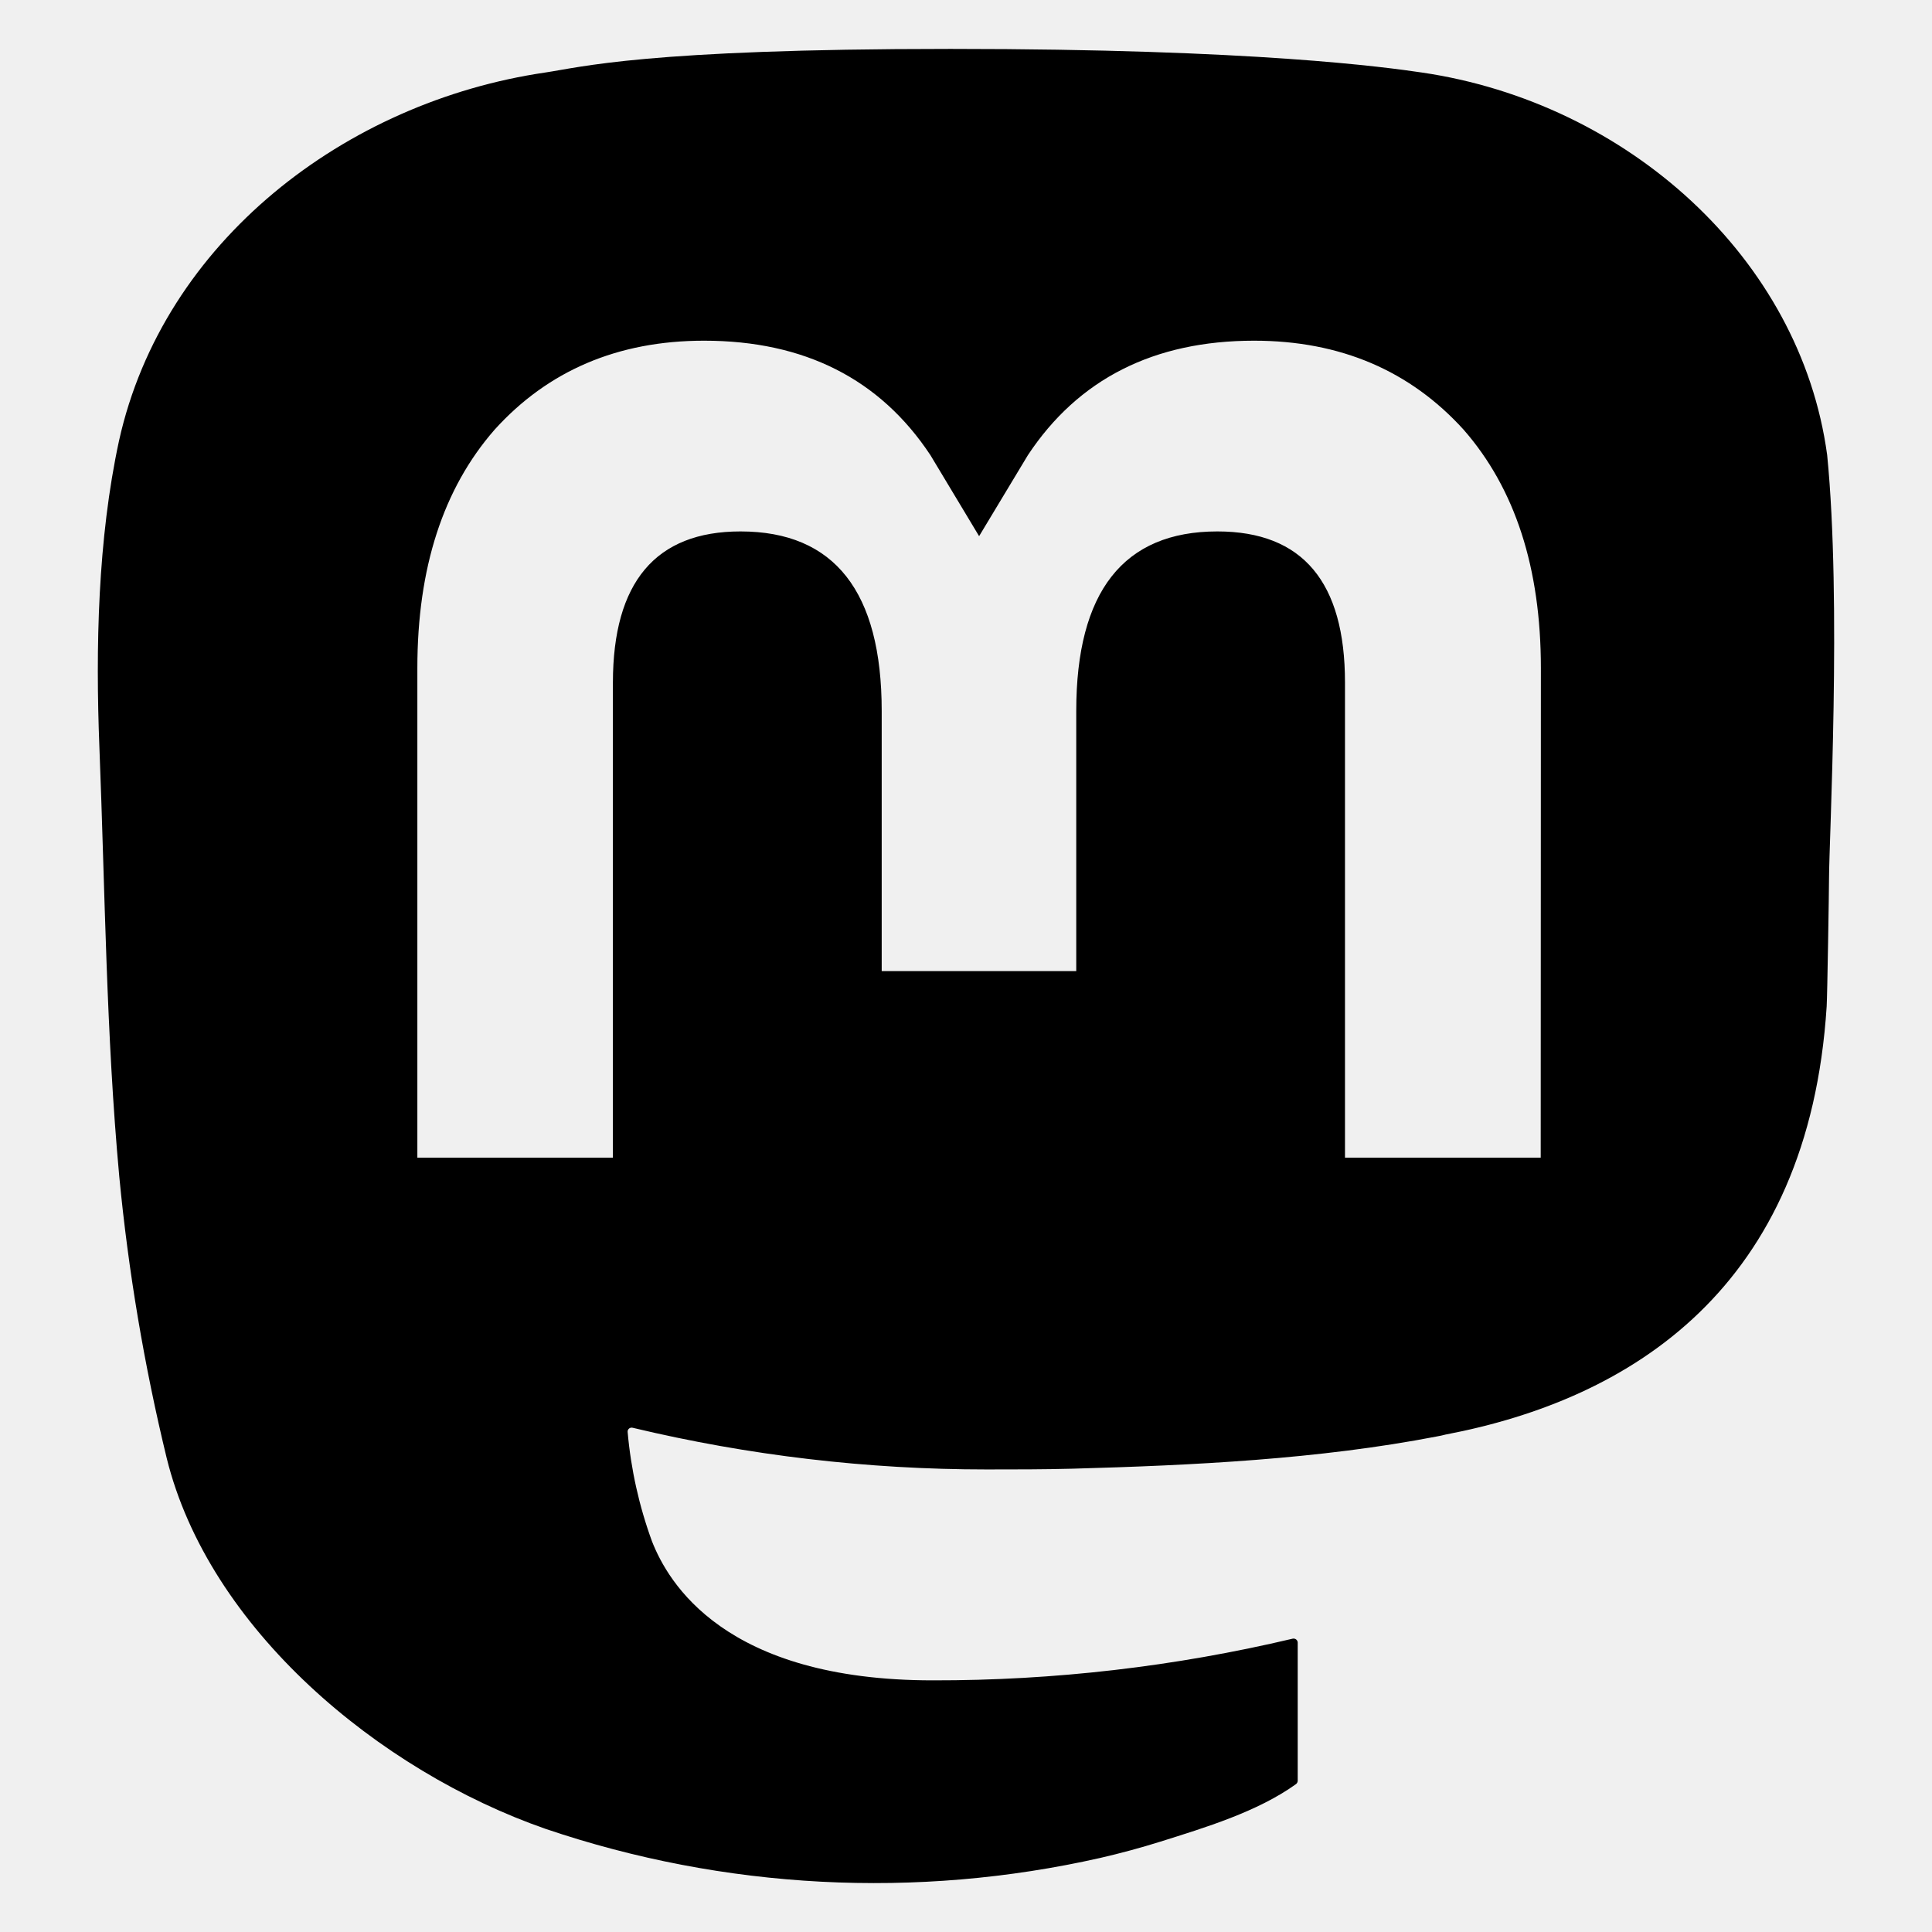
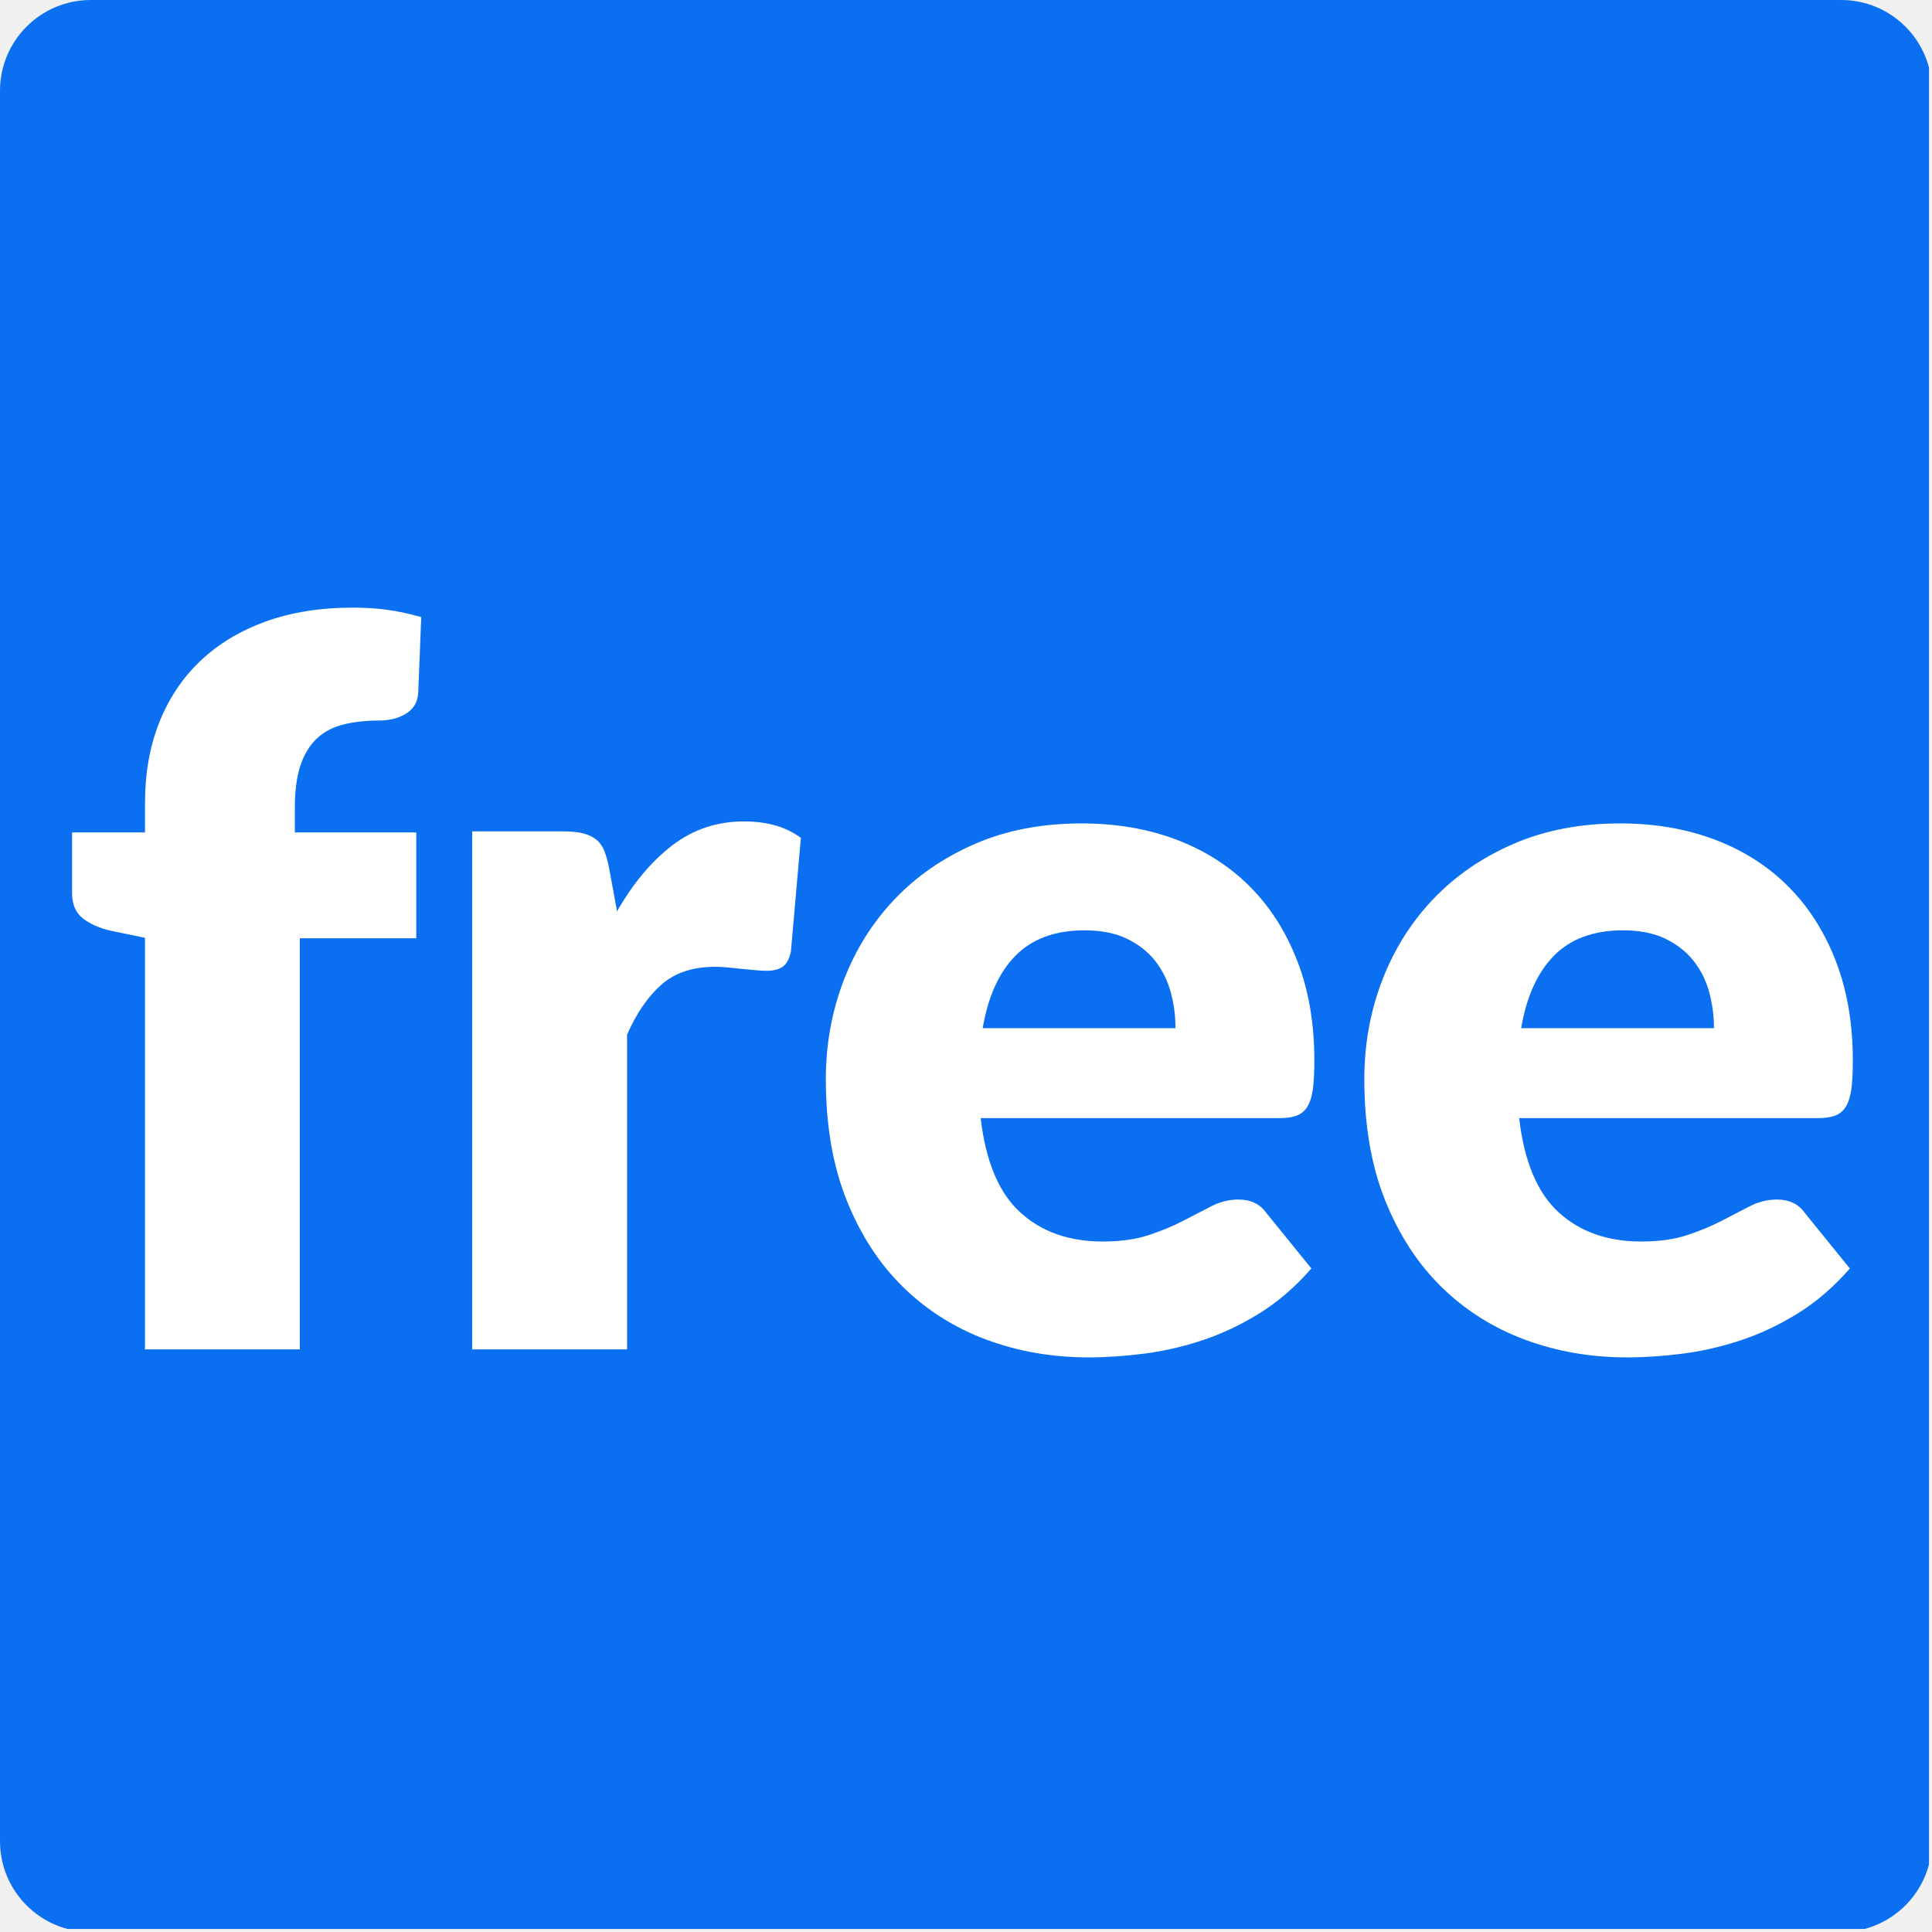
- <svg xmlns="http://www.w3.org/2000/svg" xmlns:xlink="http://www.w3.org/1999/xlink" width="79" height="79" viewBox="0 0 79 75">
-   <symbol id="logo-symbol-icon">
-     <path d="M74.713 16.604C73.62 8.546 66.535 2.195 58.137 0.965C56.72 0.757 51.351 0 38.915 0H38.822C26.382 0 23.713 0.757 22.297 0.965C14.132 2.161 6.676 7.868 4.867 16.021C3.997 20.037 3.904 24.489 4.065 28.573C4.296 34.429 4.34 40.275 4.877 46.108C5.248 49.982 5.895 53.825 6.813 57.609C8.533 64.597 15.494 70.412 22.314 72.785C29.616 75.259 37.468 75.67 44.992 73.971C45.82 73.78 46.638 73.559 47.447 73.306C49.274 72.73 51.416 72.086 52.992 70.954C53.013 70.938 53.031 70.918 53.043 70.894C53.056 70.871 53.063 70.844 53.064 70.818V65.166C53.063 65.141 53.057 65.117 53.046 65.094C53.035 65.072 53.019 65.052 52.999 65.037C52.979 65.022 52.956 65.011 52.932 65.006C52.907 65 52.882 65 52.857 65.006C48.037 66.147 43.097 66.719 38.141 66.71C29.612 66.71 27.318 62.698 26.661 61.028C26.133 59.584 25.798 58.078 25.664 56.549C25.662 56.523 25.667 56.497 25.677 56.474C25.688 56.45 25.704 56.429 25.724 56.413C25.744 56.397 25.768 56.386 25.793 56.38C25.819 56.375 25.845 56.375 25.87 56.382C30.61 57.515 35.469 58.087 40.346 58.086C41.518 58.086 42.688 58.086 43.86 58.055C48.765 57.919 53.934 57.67 58.759 56.736C58.879 56.712 59 56.692 59.103 56.661C66.714 55.212 73.957 50.665 74.693 39.15C74.72 38.697 74.789 34.402 74.789 33.931C74.793 32.333 75.308 22.59 74.713 16.604ZM63 45.337H54.997V25.907C54.997 21.816 53.277 19.73 49.779 19.73C45.934 19.73 44.008 22.198 44.008 27.073V37.708H36.053V27.073C36.053 22.198 34.124 19.73 30.279 19.73C26.802 19.73 25.065 21.816 25.062 25.907V45.337H17.066V25.317C17.066 21.227 18.119 17.977 20.226 15.568C22.4 13.165 25.251 11.931 28.79 11.931C32.886 11.931 35.981 13.492 38.045 16.611L40.036 19.924L42.031 16.611C44.094 13.492 47.19 11.931 51.279 11.931C54.814 11.931 57.665 13.165 59.846 15.568C61.953 17.975 63.007 21.224 63.007 25.317L63 45.337Z" fill="currentColor" />
-   </symbol>
-   <use xlink:href="#logo-symbol-icon" />
+ <svg xmlns="http://www.w3.org/2000/svg" width="79" zoomAndPan="magnify" viewBox="0 0 1500 1500" height="79" preserveAspectRatio="xMidYMid meet" version="1.0">
+   <defs>
+     <g />
+     <clipPath id="c36f07aed2">
+       <path d="M 0 0 L 1498 0 L 1498 1498 L 0 1498 Z M 0 0 " clip-rule="nonzero" />
+     </clipPath>
+     <clipPath id="adc8eecea6">
+       <path d="M 70.5 0 L 1429.5 0 C 1468.438 0 1500 31.562 1500 70.5 L 1500 1429.5 C 1500 1468.438 1468.438 1500 1429.5 1500 L 70.5 1500 C 31.562 1500 0 1468.438 0 1429.5 L 0 70.5 C 0 31.562 31.562 0 70.5 0 " clip-rule="nonzero" />
+     </clipPath>
+   </defs>
+   <g clip-path="url(#c36f07aed2)">
+     <g clip-path="url(#adc8eecea6)">
+       <path fill="#0a6ff1" d="M 0 0 L 1497.656 0 L 1497.656 1497.656 L 0 1497.656 Z M 0 0 " fill-opacity="1" fill-rule="nonzero" />
+     </g>
+   </g>
+   <g fill="#ffffff" fill-opacity="1">
+     <g transform="translate(42.00419, 1047.671)">
+       <g>
+         <path d="M 70.578 0 L 70.578 -319.562 L 44.219 -325 C 35.164 -327.062 27.859 -330.289 22.297 -334.688 C 16.742 -339.082 13.969 -345.547 13.969 -354.078 L 13.969 -401.391 L 70.578 -401.391 L 70.578 -424.281 C 70.578 -447.289 74.258 -468.102 81.625 -486.719 C 89 -505.332 99.602 -521.227 113.438 -534.406 C 127.27 -547.594 144.141 -557.805 164.047 -565.047 C 183.953 -572.285 206.578 -575.906 231.922 -575.906 C 241.742 -575.906 250.789 -575.32 259.062 -574.156 C 267.332 -573 275.992 -571.129 285.047 -568.547 L 282.719 -509.984 C 282.457 -505.848 281.422 -502.422 279.609 -499.703 C 277.805 -496.992 275.414 -494.797 272.438 -493.109 C 269.469 -491.43 266.301 -490.203 262.938 -489.422 C 259.582 -488.648 256.223 -488.266 252.859 -488.266 C 242.254 -488.266 232.816 -487.227 224.547 -485.156 C 216.273 -483.094 209.359 -479.41 203.797 -474.109 C 198.242 -468.805 194.039 -461.82 191.188 -453.156 C 188.344 -444.5 186.922 -433.578 186.922 -420.391 L 186.922 -401.391 L 281.172 -401.391 L 281.172 -319.172 L 190.812 -319.172 L 190.812 0 Z M 70.578 0 " />
+       </g>
+     </g>
+   </g>
+   <g fill="#ffffff" fill-opacity="1">
+     <g transform="translate(325.8881, 1047.671)">
+       <g>
+         <path d="M 153.188 -340.125 C 165.594 -361.832 179.875 -378.891 196.031 -391.297 C 212.195 -403.711 230.754 -409.922 251.703 -409.922 C 269.797 -409.922 284.531 -405.656 295.906 -397.125 L 288.156 -308.703 C 286.863 -303.016 284.727 -299.133 281.75 -297.062 C 278.781 -295 274.707 -293.969 269.531 -293.969 C 267.469 -293.969 264.754 -294.098 261.391 -294.359 C 258.023 -294.617 254.531 -294.941 250.906 -295.328 C 247.289 -295.711 243.609 -296.098 239.859 -296.484 C 236.117 -296.867 232.695 -297.062 229.594 -297.062 C 212.008 -297.062 197.977 -292.406 187.5 -283.094 C 177.031 -273.789 168.18 -260.867 160.953 -244.328 L 160.953 0 L 40.719 0 L 40.719 -402.172 L 112.078 -402.172 C 118.023 -402.172 123 -401.648 127 -400.609 C 131.008 -399.578 134.375 -397.961 137.094 -395.766 C 139.812 -393.566 141.879 -390.656 143.297 -387.031 C 144.723 -383.414 145.953 -379.023 146.984 -373.859 Z M 153.188 -340.125 " />
+       </g>
+     </g>
+   </g>
+   <g fill="#ffffff" fill-opacity="1">
+     <g transform="translate(621.7944, 1047.671)">
+       <g>
+         <path d="M 290.859 -249.375 C 290.859 -258.938 289.629 -268.238 287.172 -277.281 C 284.723 -286.332 280.719 -294.41 275.156 -301.516 C 269.602 -308.629 262.301 -314.383 253.25 -318.781 C 244.195 -323.176 233.207 -325.375 220.281 -325.375 C 197.531 -325.375 179.691 -318.848 166.766 -305.797 C 153.836 -292.742 145.305 -273.938 141.172 -249.375 Z M 139.609 -179.562 C 143.492 -145.945 153.707 -121.578 170.25 -106.453 C 186.801 -91.328 208.133 -83.766 234.25 -83.766 C 248.207 -83.766 260.227 -85.445 270.312 -88.812 C 280.395 -92.176 289.379 -95.926 297.266 -100.062 C 305.148 -104.195 312.391 -107.941 318.984 -111.297 C 325.578 -114.66 332.492 -116.344 339.734 -116.344 C 349.297 -116.344 356.535 -112.852 361.453 -105.875 L 396.359 -62.828 C 383.941 -48.609 370.555 -37.035 356.203 -28.109 C 341.859 -19.191 327.125 -12.211 312 -7.172 C 296.875 -2.129 281.75 1.359 266.625 3.297 C 251.5 5.234 237.086 6.203 223.391 6.203 C 195.203 6.203 168.758 1.613 144.062 -7.562 C 119.375 -16.738 97.785 -30.375 79.297 -48.469 C 60.816 -66.57 46.211 -89.066 35.484 -115.953 C 24.754 -142.848 19.391 -174.133 19.391 -209.812 C 19.391 -236.695 23.977 -262.16 33.156 -286.203 C 42.332 -310.254 55.516 -331.328 72.703 -349.422 C 89.898 -367.523 110.711 -381.875 135.141 -392.469 C 159.578 -403.07 187.18 -408.375 217.953 -408.375 C 244.586 -408.375 268.957 -404.234 291.062 -395.953 C 313.164 -387.68 332.164 -375.66 348.062 -359.891 C 363.969 -344.117 376.379 -324.789 385.297 -301.906 C 394.211 -279.031 398.672 -253.113 398.672 -224.156 C 398.672 -215.113 398.285 -207.742 397.516 -202.047 C 396.742 -196.359 395.32 -191.832 393.25 -188.469 C 391.176 -185.113 388.395 -182.789 384.906 -181.5 C 381.414 -180.207 376.957 -179.562 371.531 -179.562 Z M 139.609 -179.562 " />
+       </g>
+     </g>
+   </g>
+   <g fill="#ffffff" fill-opacity="1">
+     <g transform="translate(1039.864, 1047.671)">
+       <g>
+         <path d="M 290.859 -249.375 C 290.859 -258.938 289.629 -268.238 287.172 -277.281 C 284.723 -286.332 280.719 -294.41 275.156 -301.516 C 269.602 -308.629 262.301 -314.383 253.25 -318.781 C 244.195 -323.176 233.207 -325.375 220.281 -325.375 C 197.531 -325.375 179.691 -318.848 166.766 -305.797 C 153.836 -292.742 145.305 -273.938 141.172 -249.375 Z M 139.609 -179.562 C 143.492 -145.945 153.707 -121.578 170.25 -106.453 C 186.801 -91.328 208.133 -83.766 234.25 -83.766 C 248.207 -83.766 260.227 -85.445 270.312 -88.812 C 280.395 -92.176 289.379 -95.926 297.266 -100.062 C 305.148 -104.195 312.391 -107.941 318.984 -111.297 C 325.578 -114.66 332.492 -116.344 339.734 -116.344 C 349.297 -116.344 356.535 -112.852 361.453 -105.875 L 396.359 -62.828 C 383.941 -48.609 370.555 -37.035 356.203 -28.109 C 341.859 -19.191 327.125 -12.211 312 -7.172 C 296.875 -2.129 281.75 1.359 266.625 3.297 C 251.5 5.234 237.086 6.203 223.391 6.203 C 195.203 6.203 168.758 1.613 144.062 -7.562 C 119.375 -16.738 97.785 -30.375 79.297 -48.469 C 60.816 -66.57 46.211 -89.066 35.484 -115.953 C 24.754 -142.848 19.391 -174.133 19.391 -209.812 C 19.391 -236.695 23.977 -262.16 33.156 -286.203 C 42.332 -310.254 55.516 -331.328 72.703 -349.422 C 89.898 -367.523 110.711 -381.875 135.141 -392.469 C 159.578 -403.07 187.18 -408.375 217.953 -408.375 C 244.586 -408.375 268.957 -404.234 291.062 -395.953 C 313.164 -387.68 332.164 -375.66 348.062 -359.891 C 363.969 -344.117 376.379 -324.789 385.297 -301.906 C 394.211 -279.031 398.672 -253.113 398.672 -224.156 C 398.672 -215.113 398.285 -207.742 397.516 -202.047 C 396.742 -196.359 395.32 -191.832 393.25 -188.469 C 391.176 -185.113 388.395 -182.789 384.906 -181.5 C 381.414 -180.207 376.957 -179.562 371.531 -179.562 Z M 139.609 -179.562 " />
+       </g>
+     </g>
+   </g>
</svg>
